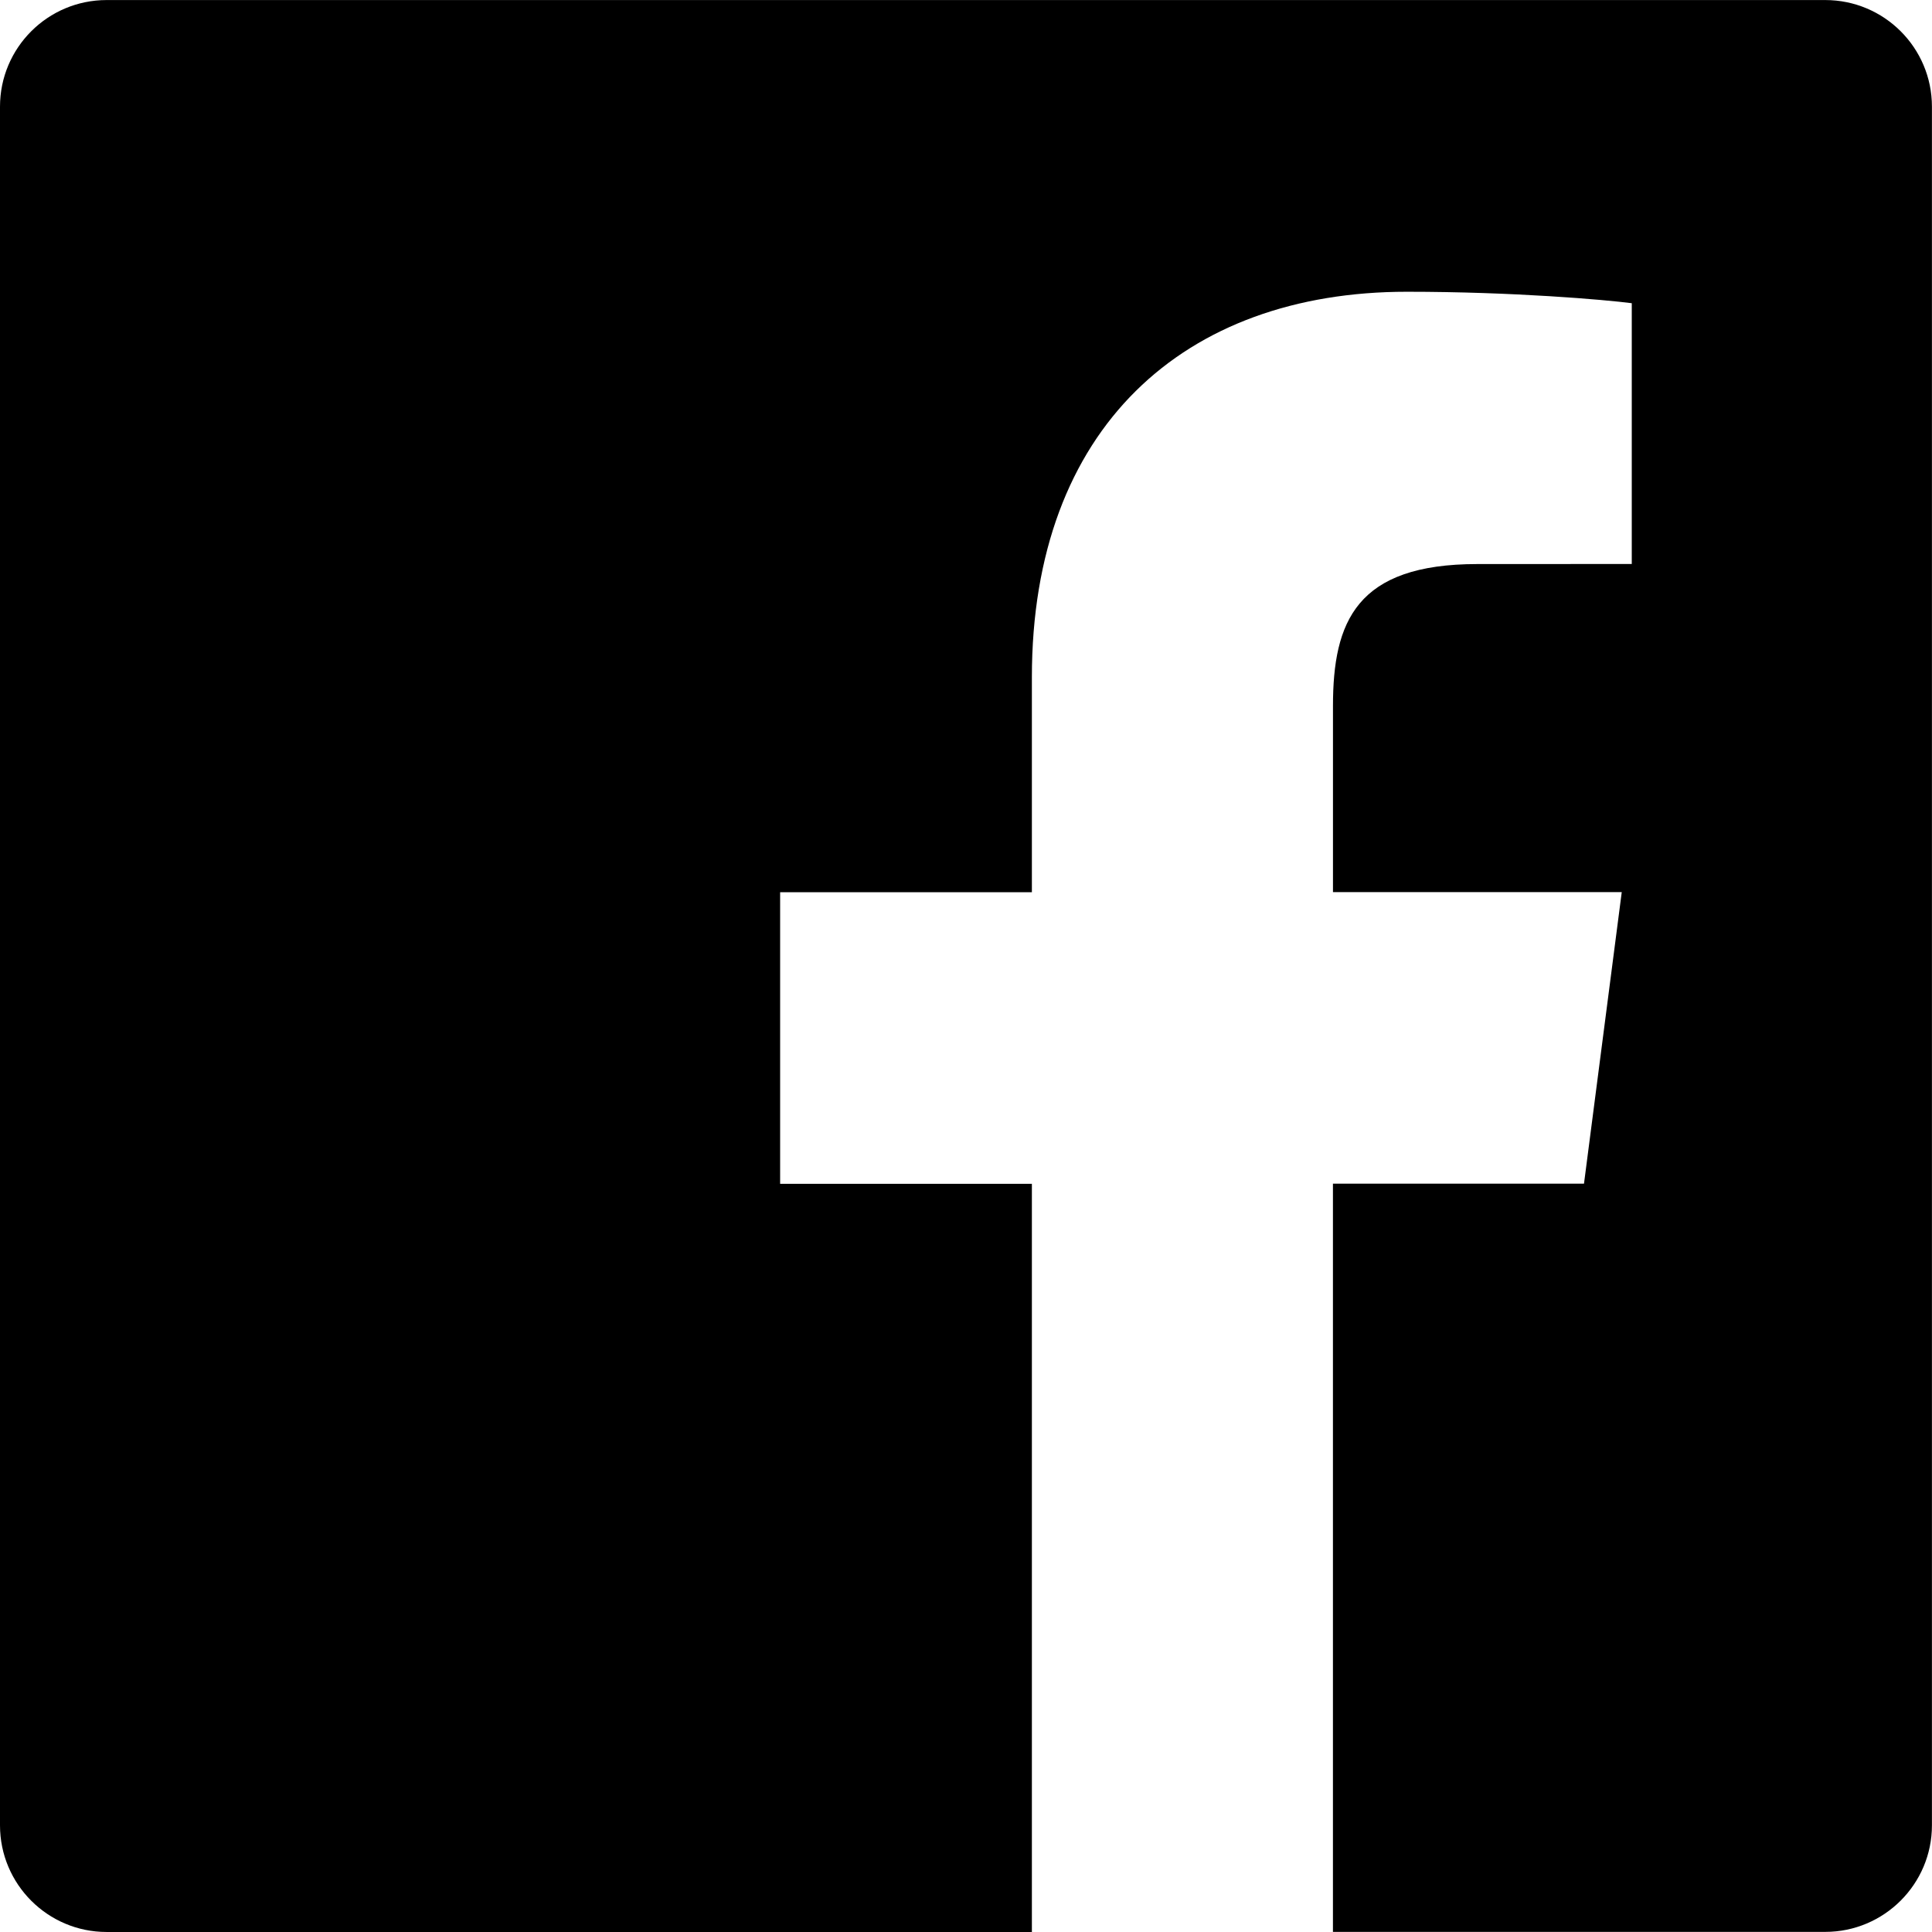
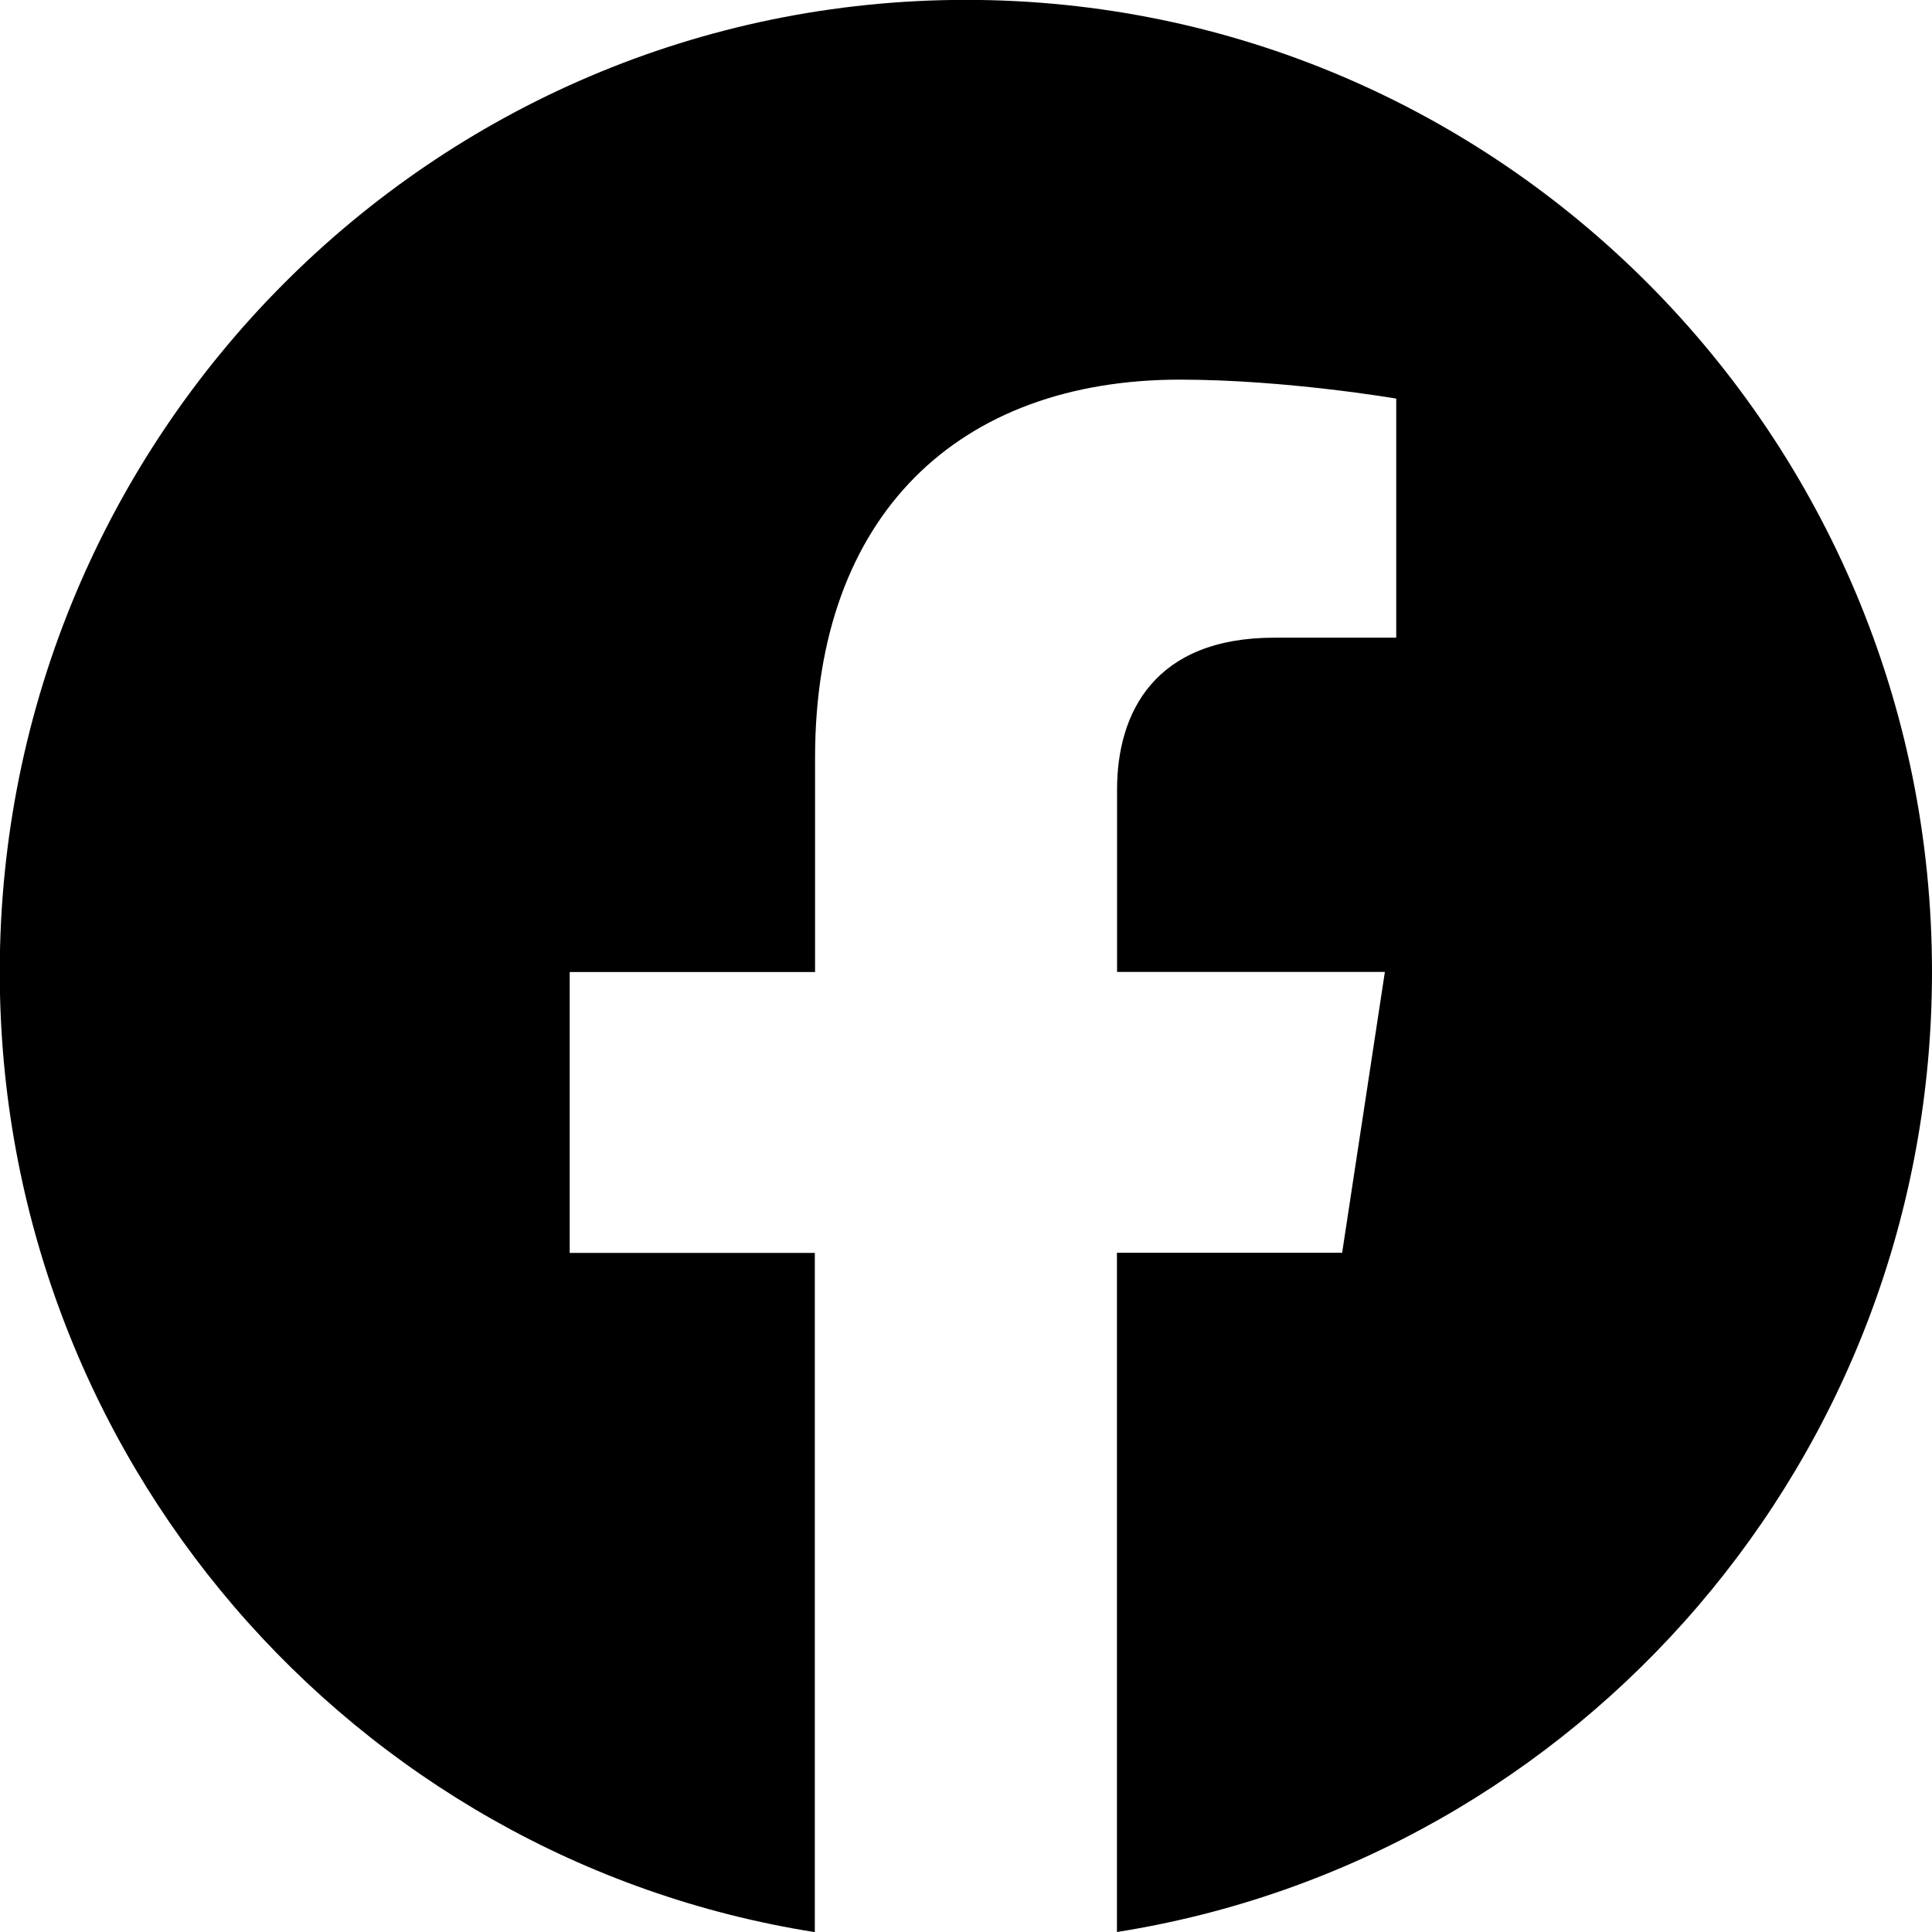
- <svg xmlns="http://www.w3.org/2000/svg" fill="#000000" version="1.1" id="Capa_1" width="800px" height="800px" viewBox="0 0 60.734 60.733" xml:space="preserve">
-   <g>
-     <path d="M57.378,0.001H3.352C1.502,0.001,0,1.5,0,3.353v54.026c0,1.853,1.502,3.354,3.352,3.354h29.086V37.214h-7.914v-9.167h7.914   v-6.76c0-7.843,4.789-12.116,11.787-12.116c3.355,0,6.232,0.251,7.071,0.36v8.198l-4.854,0.002c-3.805,0-4.539,1.809-4.539,4.462   v5.851h9.078l-1.187,9.166h-7.892v23.52h15.475c1.852,0,3.355-1.503,3.355-3.351V3.351C60.731,1.5,59.23,0.001,57.378,0.001z" />
-   </g>
+ <svg xmlns="http://www.w3.org/2000/svg" width="16" height="16" fill="currentColor" viewBox="0 0 16 16">
+   <path d="M16 8.049c0-4.446-3.582-8.05-8-8.05C3.58 0-.002 3.603-.002 8.05c0 4.017 2.926 7.347 6.75 7.951v-5.625h-2.03V8.05H6.75V6.275c0-2.017 1.195-3.131 3.022-3.131.876 0 1.791.157 1.791.157v1.98h-1.009c-.993 0-1.303.621-1.303 1.258v1.51h2.218l-.354 2.326H9.25V16c3.824-.604 6.75-3.934 6.75-7.951" />
</svg>
